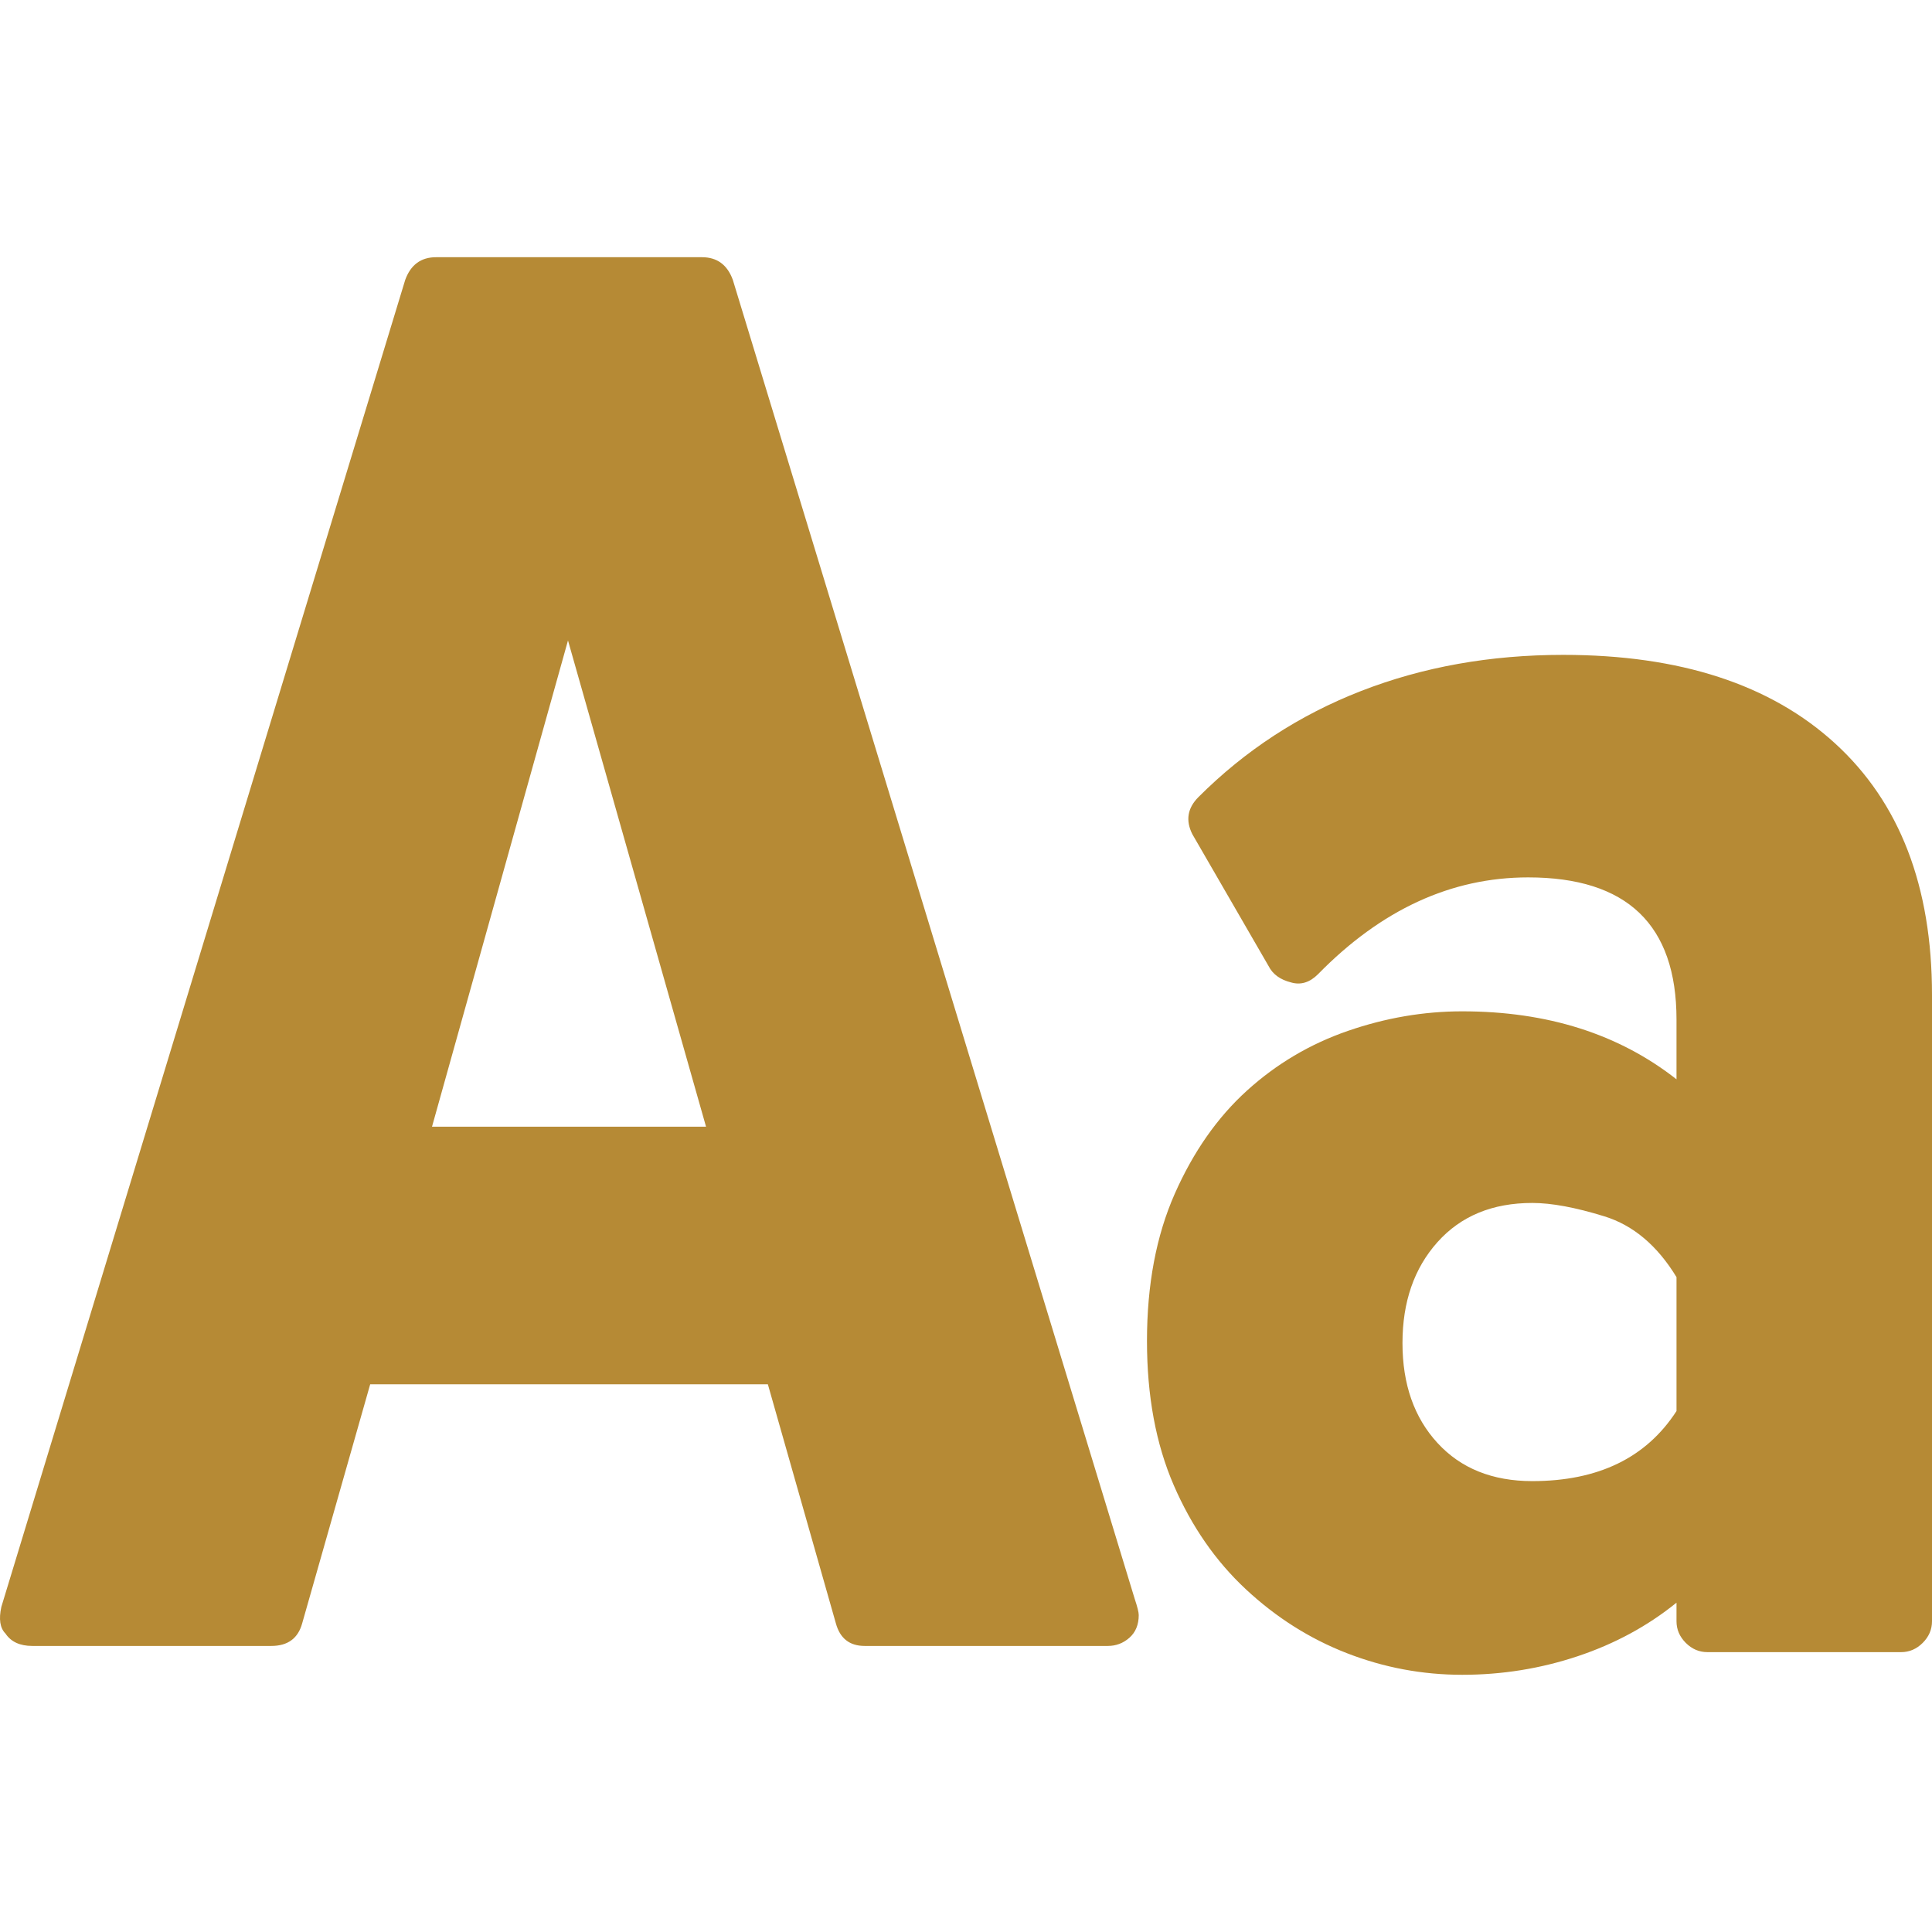
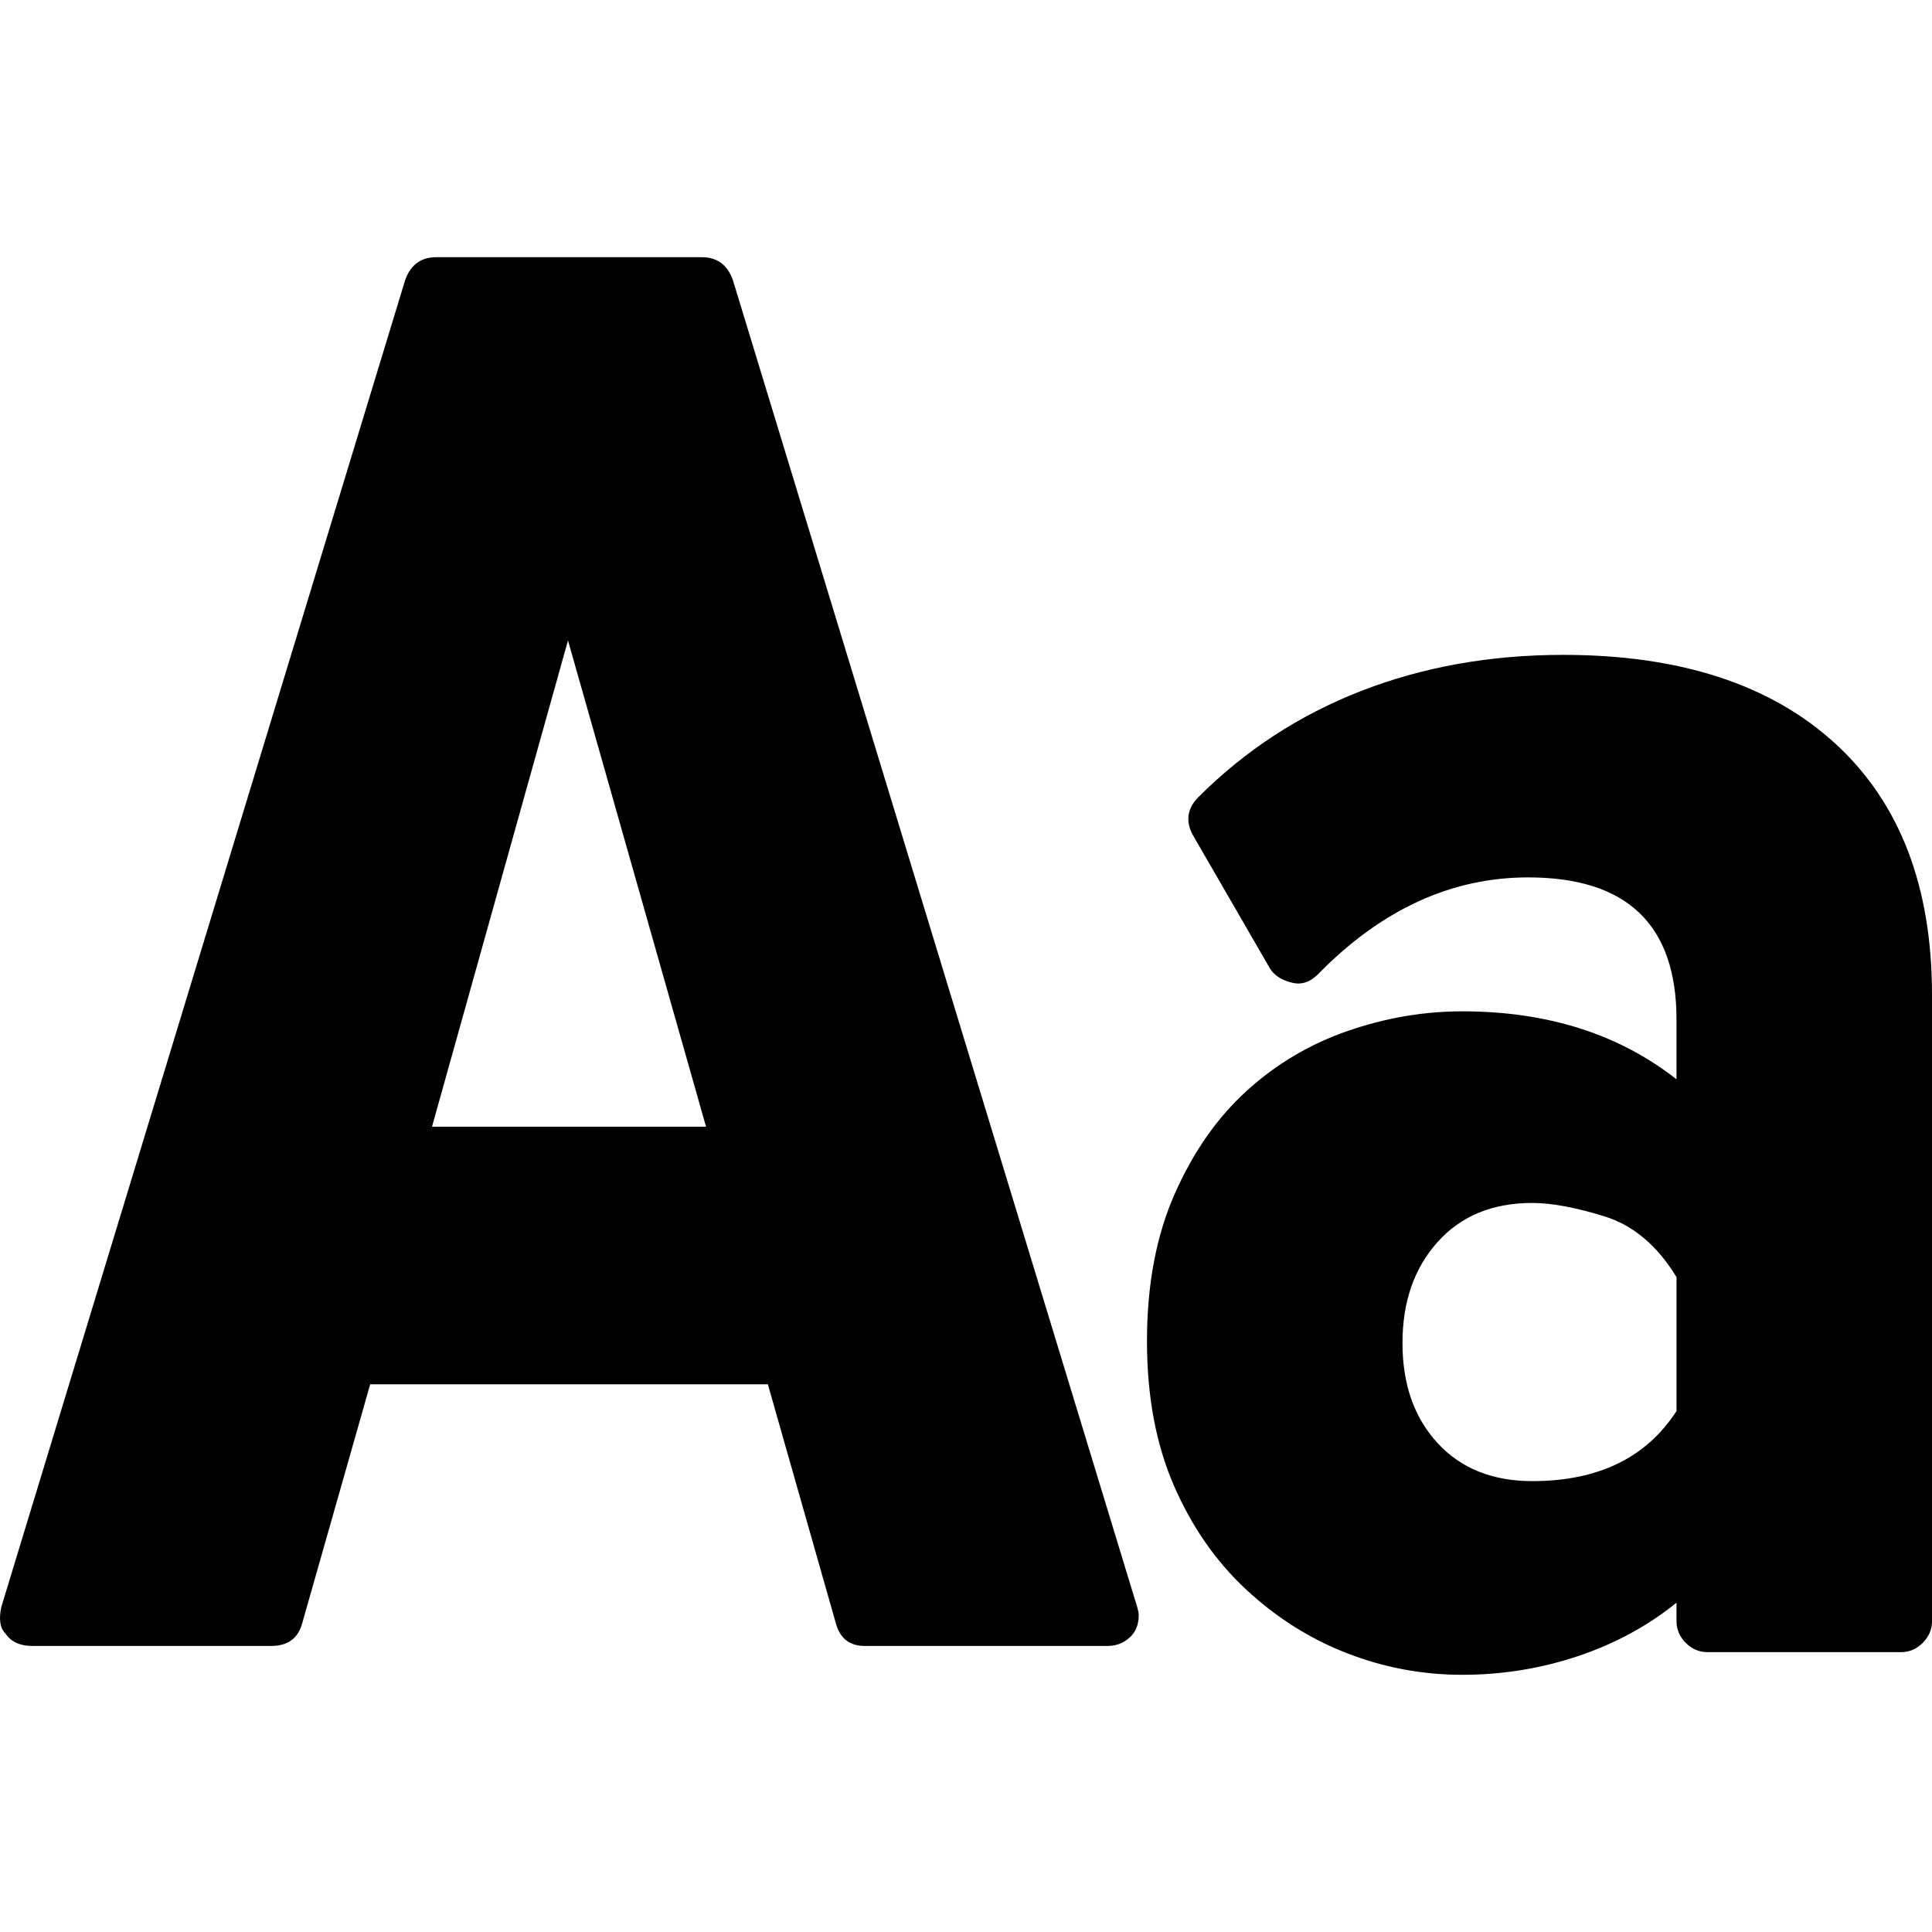
- <svg xmlns="http://www.w3.org/2000/svg" version="1.1" id="Capa_1" x="0px" y="0px" viewBox="0 0 573.852 573.852" style="enable-background:new 0 0 573.852 573.852;" xml:space="preserve">
+ <svg xmlns="http://www.w3.org/2000/svg" version="1.1" id="Capa_1" x="0px" y="0px" viewBox="0 0 573.852 573.852" color="primary" xml:space="preserve">
  <g>
    <g>
-       <path style="fill:#B68A35;" d="M217.667,83.129c-1.632-4.488-4.692-6.732-9.18-6.732H129.54c-4.488,0-7.548,2.244-9.18,6.732    L0.408,477.257c-0.816,3.672-0.408,6.321,1.224,7.953c1.632,2.448,4.284,3.675,7.956,3.675H80.58c4.896,0,7.956-2.244,9.18-6.732    l20.196-70.992h118.117l20.196,70.992c1.224,4.488,4.08,6.732,8.568,6.732h71.604h0.609c2.448,0,4.593-0.817,6.429-2.448    s2.754-3.876,2.754-6.732c0-0.814-0.409-2.446-1.227-4.896L217.667,83.129z M128.316,334.661l40.392-144.432l41.004,144.432    H128.316z M545.087,220.829c-19.176-17.544-46.103-26.316-80.781-26.316c-21.624,0-41.616,3.57-59.977,10.709    c-18.361,7.14-34.476,17.646-48.348,31.518c-3.267,3.264-3.876,6.936-1.836,11.016l22.644,39.167    c1.225,2.447,3.467,4.08,6.732,4.896c2.854,0.817,5.508,0,7.956-2.448c18.768-19.176,39.575-28.764,62.424-28.764    c29.375,0,44.062,14.077,44.062,42.228v17.748c-17.135-13.464-38.351-20.193-63.646-20.193c-11.424,0-22.746,1.937-33.966,5.812    c-11.222,3.876-21.219,9.792-29.988,17.748c-8.773,7.956-15.912,18.157-21.42,30.603c-5.508,12.442-8.262,27.027-8.262,43.758    c0,16.317,2.649,30.6,7.953,42.84c5.307,12.24,12.444,22.542,21.423,30.906c8.975,8.362,18.971,14.688,29.985,18.972    c11.018,4.284,22.44,6.426,34.272,6.426s23.255-1.836,34.271-5.508c11.019-3.672,20.811-8.975,29.376-15.912v5.508    c0,2.448,0.918,4.593,2.754,6.429c1.839,1.836,3.979,2.754,6.429,2.754h57.525c2.448,0,4.592-0.918,6.429-2.754    c1.836-1.836,2.754-3.979,2.754-6.429v-186.05C573.853,263.261,564.265,238.373,545.087,220.829z M497.964,419.116    c-8.976,13.872-23.256,20.811-42.84,20.811c-11.832,0-21.215-3.774-28.149-11.322c-6.938-7.548-10.404-17.443-10.404-29.685    c0-12.237,3.467-22.233,10.404-29.985c6.935-7.752,16.317-11.628,28.149-11.628c5.712,0,12.854,1.325,21.42,3.978    c8.568,2.653,15.708,8.67,21.42,18.054V419.116z" />
+       <path d="M217.667,83.129c-1.632-4.488-4.692-6.732-9.18-6.732H129.54c-4.488,0-7.548,2.244-9.18,6.732    L0.408,477.257c-0.816,3.672-0.408,6.321,1.224,7.953c1.632,2.448,4.284,3.675,7.956,3.675H80.58c4.896,0,7.956-2.244,9.18-6.732    l20.196-70.992h118.117l20.196,70.992c1.224,4.488,4.08,6.732,8.568,6.732h71.604h0.609c2.448,0,4.593-0.817,6.429-2.448    s2.754-3.876,2.754-6.732c0-0.814-0.409-2.446-1.227-4.896L217.667,83.129z M128.316,334.661l40.392-144.432l41.004,144.432    H128.316z M545.087,220.829c-19.176-17.544-46.103-26.316-80.781-26.316c-21.624,0-41.616,3.57-59.977,10.709    c-18.361,7.14-34.476,17.646-48.348,31.518c-3.267,3.264-3.876,6.936-1.836,11.016l22.644,39.167    c1.225,2.447,3.467,4.08,6.732,4.896c2.854,0.817,5.508,0,7.956-2.448c18.768-19.176,39.575-28.764,62.424-28.764    c29.375,0,44.062,14.077,44.062,42.228v17.748c-17.135-13.464-38.351-20.193-63.646-20.193c-11.424,0-22.746,1.937-33.966,5.812    c-11.222,3.876-21.219,9.792-29.988,17.748c-8.773,7.956-15.912,18.157-21.42,30.603c-5.508,12.442-8.262,27.027-8.262,43.758    c0,16.317,2.649,30.6,7.953,42.84c5.307,12.24,12.444,22.542,21.423,30.906c8.975,8.362,18.971,14.688,29.985,18.972    c11.018,4.284,22.44,6.426,34.272,6.426s23.255-1.836,34.271-5.508c11.019-3.672,20.811-8.975,29.376-15.912v5.508    c0,2.448,0.918,4.593,2.754,6.429c1.839,1.836,3.979,2.754,6.429,2.754h57.525c2.448,0,4.592-0.918,6.429-2.754    c1.836-1.836,2.754-3.979,2.754-6.429v-186.05C573.853,263.261,564.265,238.373,545.087,220.829z M497.964,419.116    c-8.976,13.872-23.256,20.811-42.84,20.811c-11.832,0-21.215-3.774-28.149-11.322c-6.938-7.548-10.404-17.443-10.404-29.685    c0-12.237,3.467-22.233,10.404-29.985c6.935-7.752,16.317-11.628,28.149-11.628c5.712,0,12.854,1.325,21.42,3.978    c8.568,2.653,15.708,8.67,21.42,18.054V419.116z" />
    </g>
  </g>
  <g>
</g>
  <g>
</g>
  <g>
</g>
  <g>
</g>
  <g>
</g>
  <g>
</g>
  <g>
</g>
  <g>
</g>
  <g>
</g>
  <g>
</g>
  <g>
</g>
  <g>
</g>
  <g>
</g>
  <g>
</g>
  <g>
</g>
</svg>
